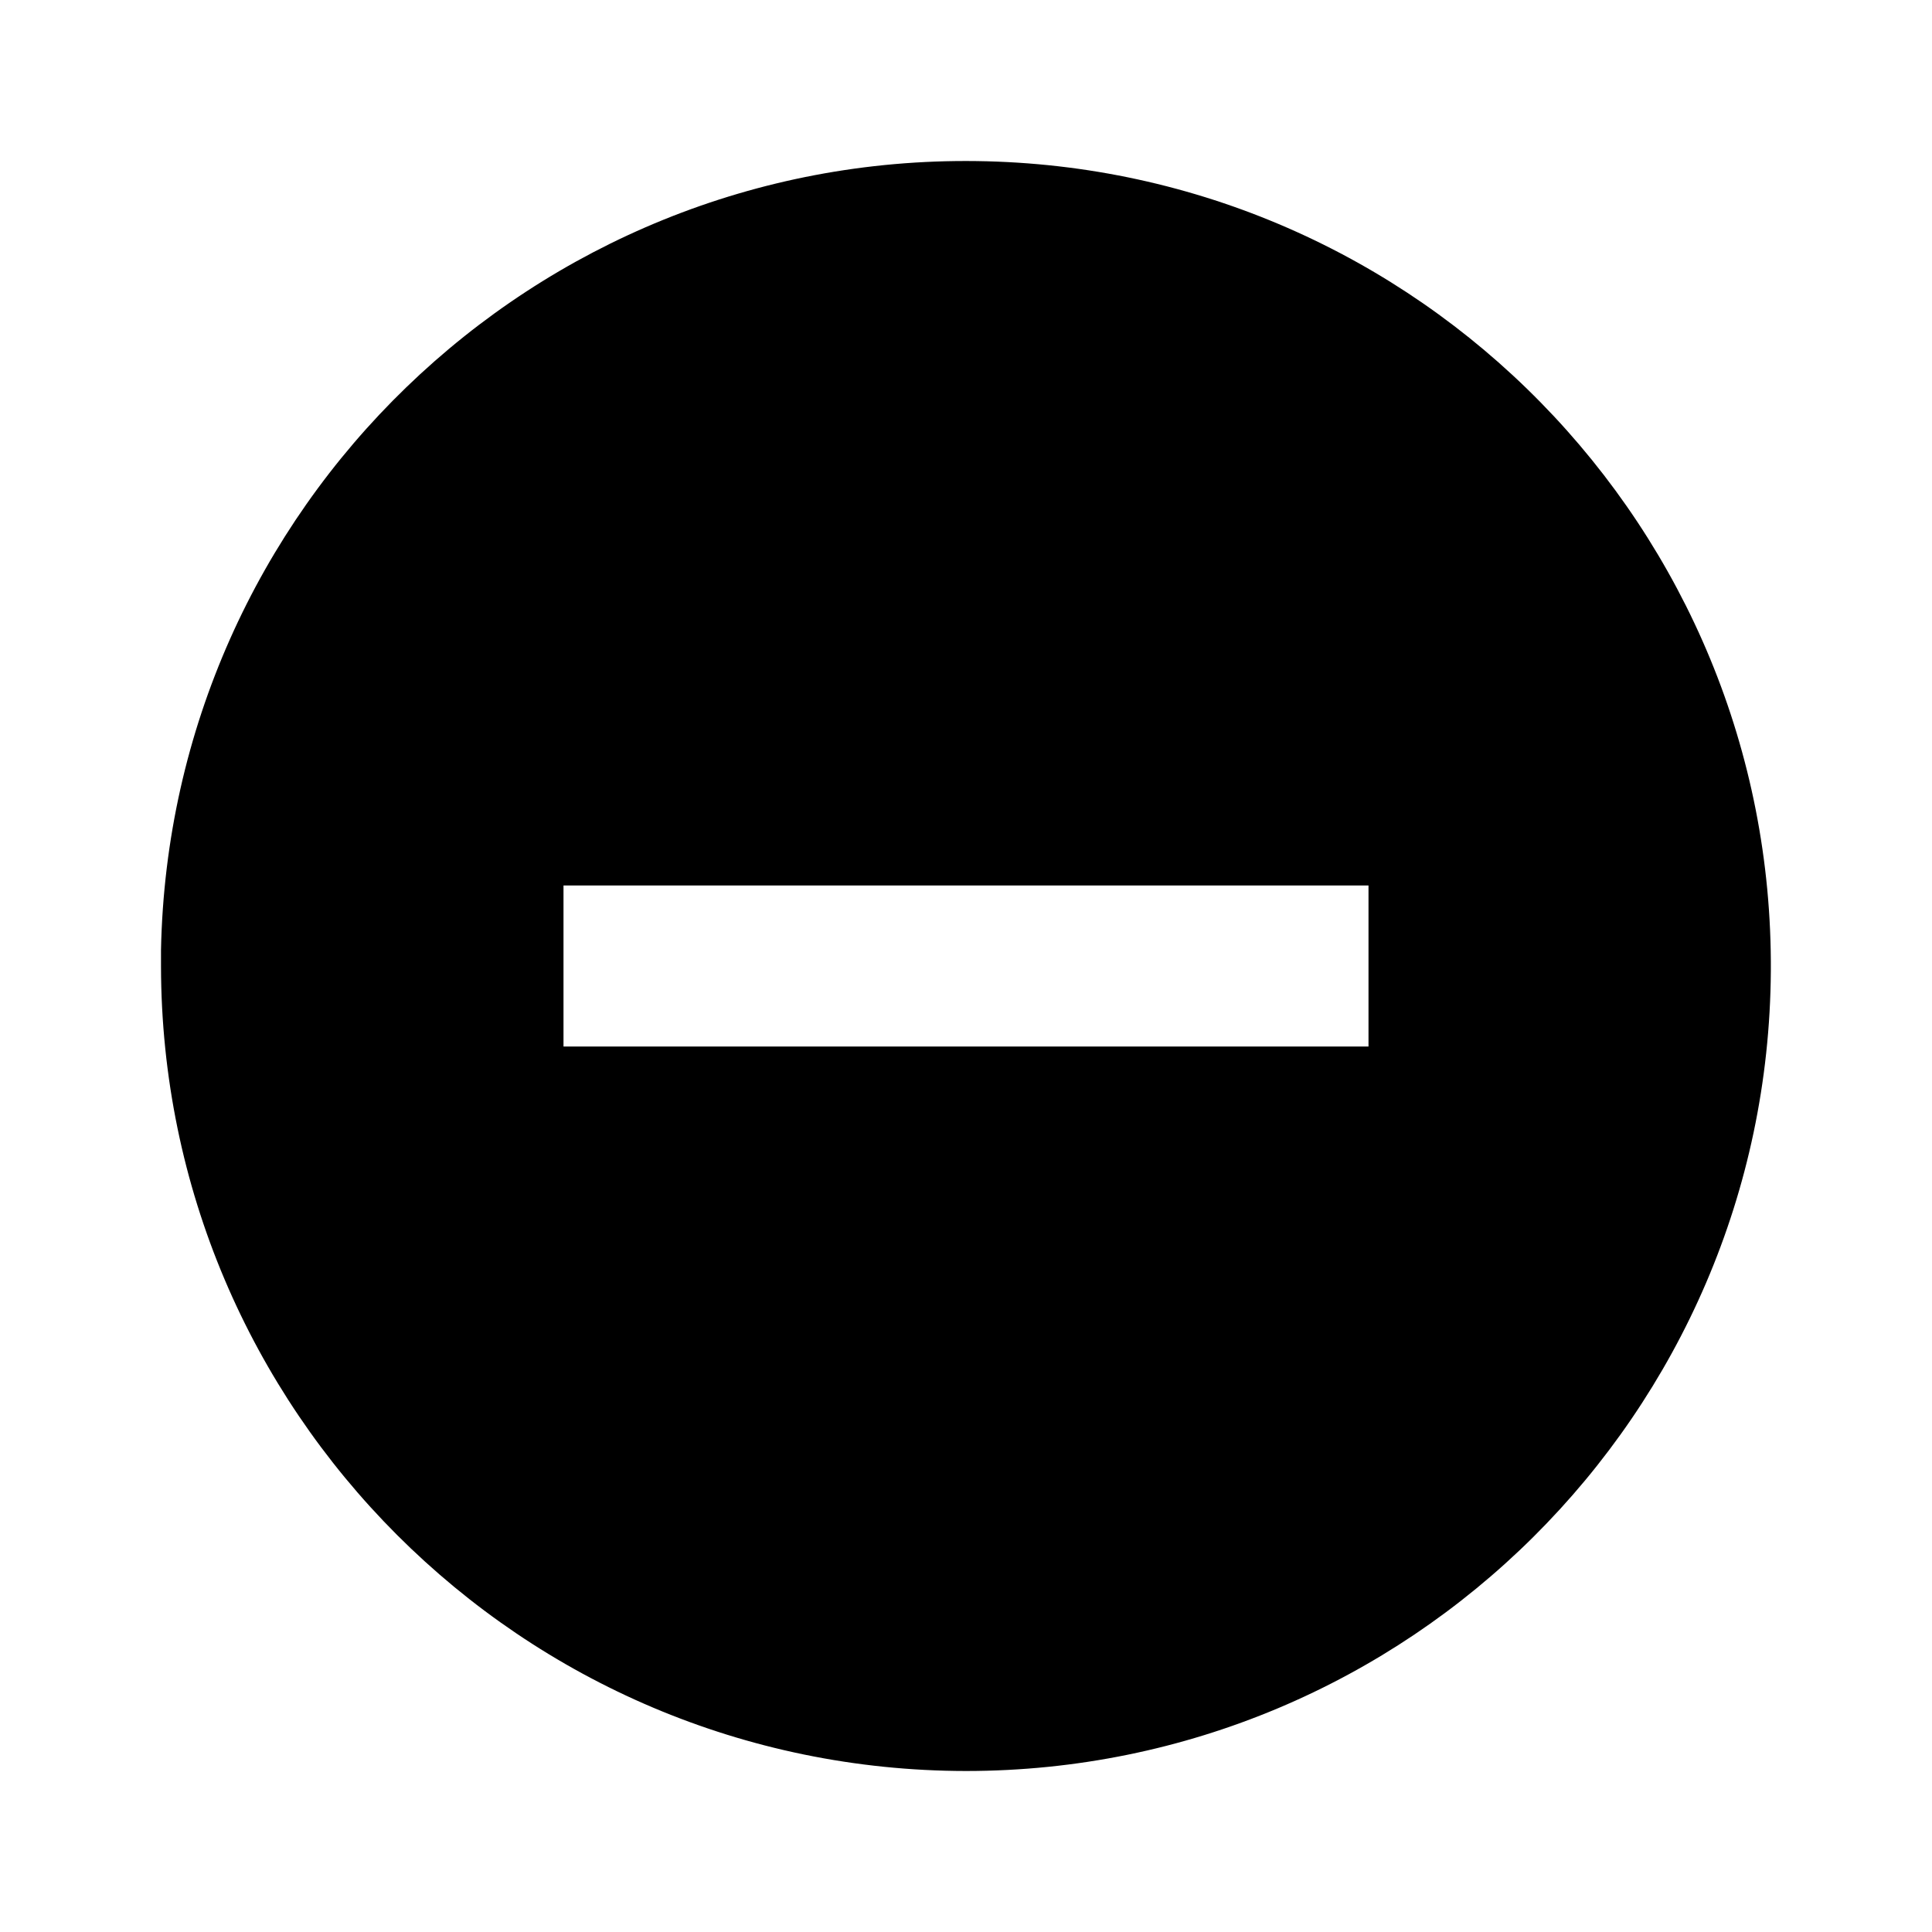
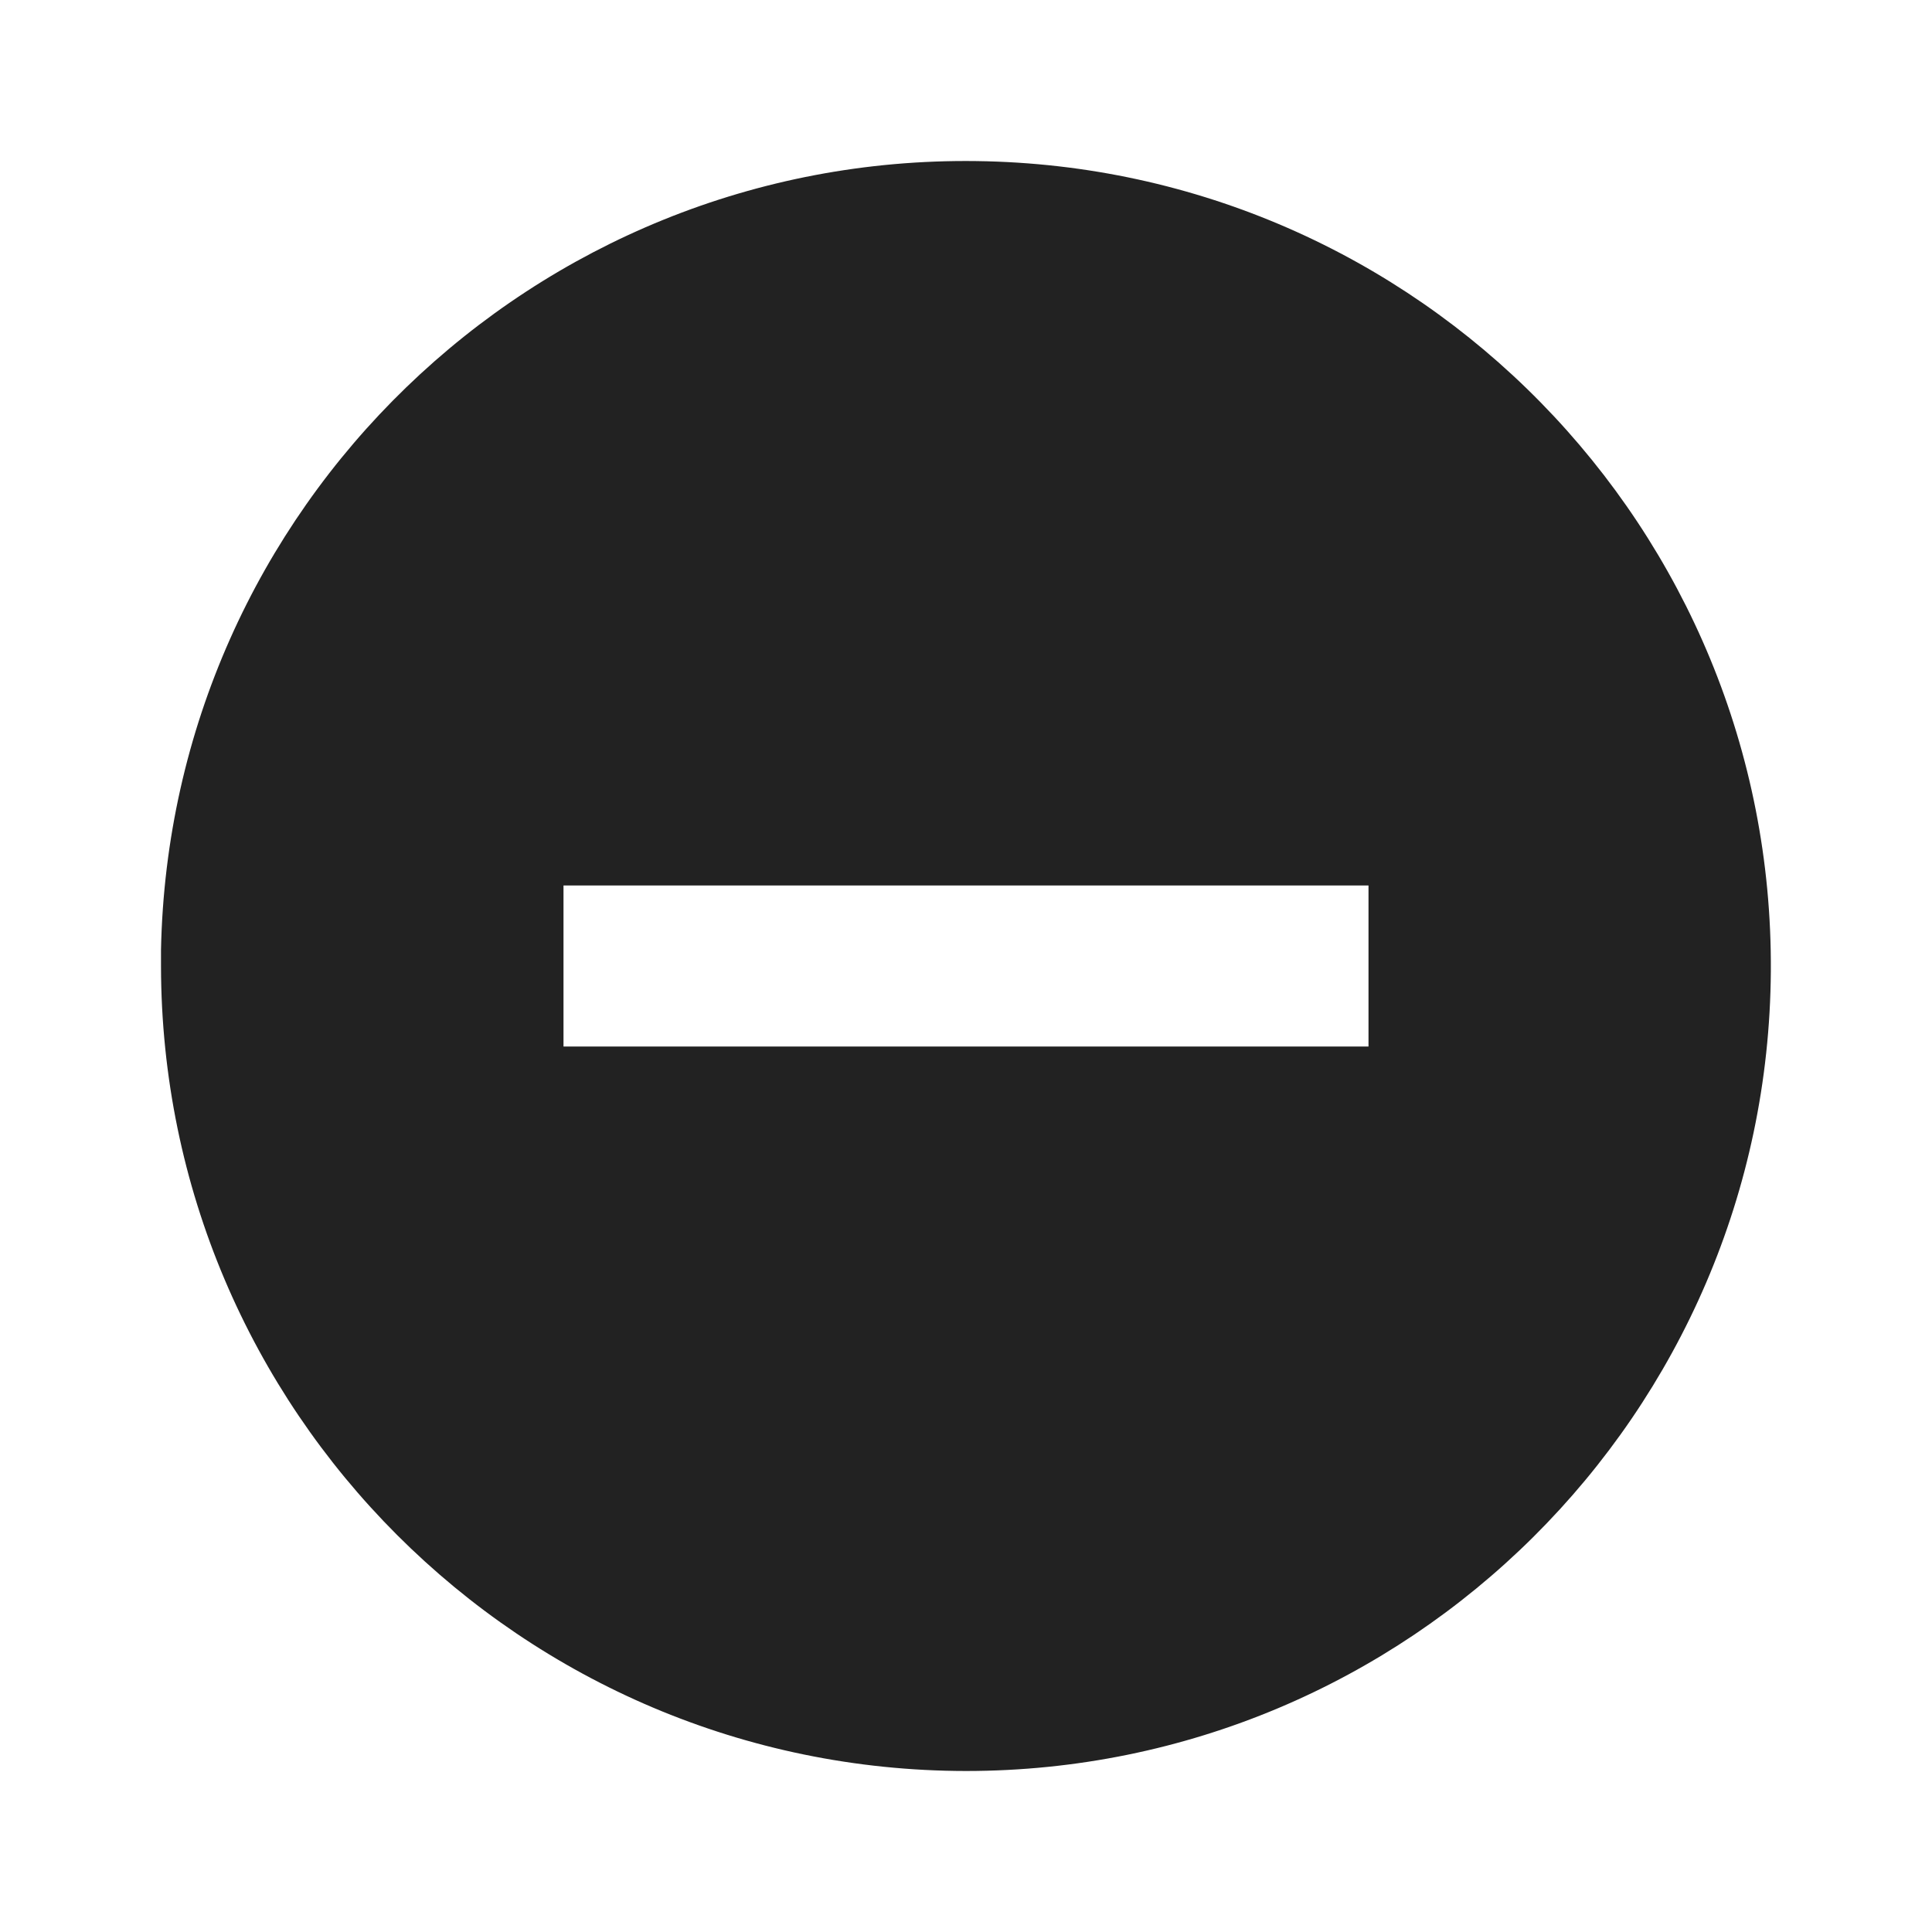
<svg xmlns="http://www.w3.org/2000/svg" width="24" height="24" viewBox="0 0 24 24" fill="none">
-   <path d="M12 22C6.48 21.994 2.006 17.52 2 12V11.8C2.11 6.305 6.635 1.928 12.131 2.001C17.627 2.074 22.034 6.569 21.998 12.065C21.962 17.562 17.497 21.999 12 22ZM7 11V13H17V11H7Z" fill="black" />
+   <path d="M12 22C6.48 21.994 2.006 17.52 2 12V11.8C2.11 6.305 6.635 1.928 12.131 2.001C17.627 2.074 22.034 6.569 21.998 12.065C21.962 17.562 17.497 21.999 12 22ZM7 11V13H17V11H7Z" fill="#222" />
</svg>
